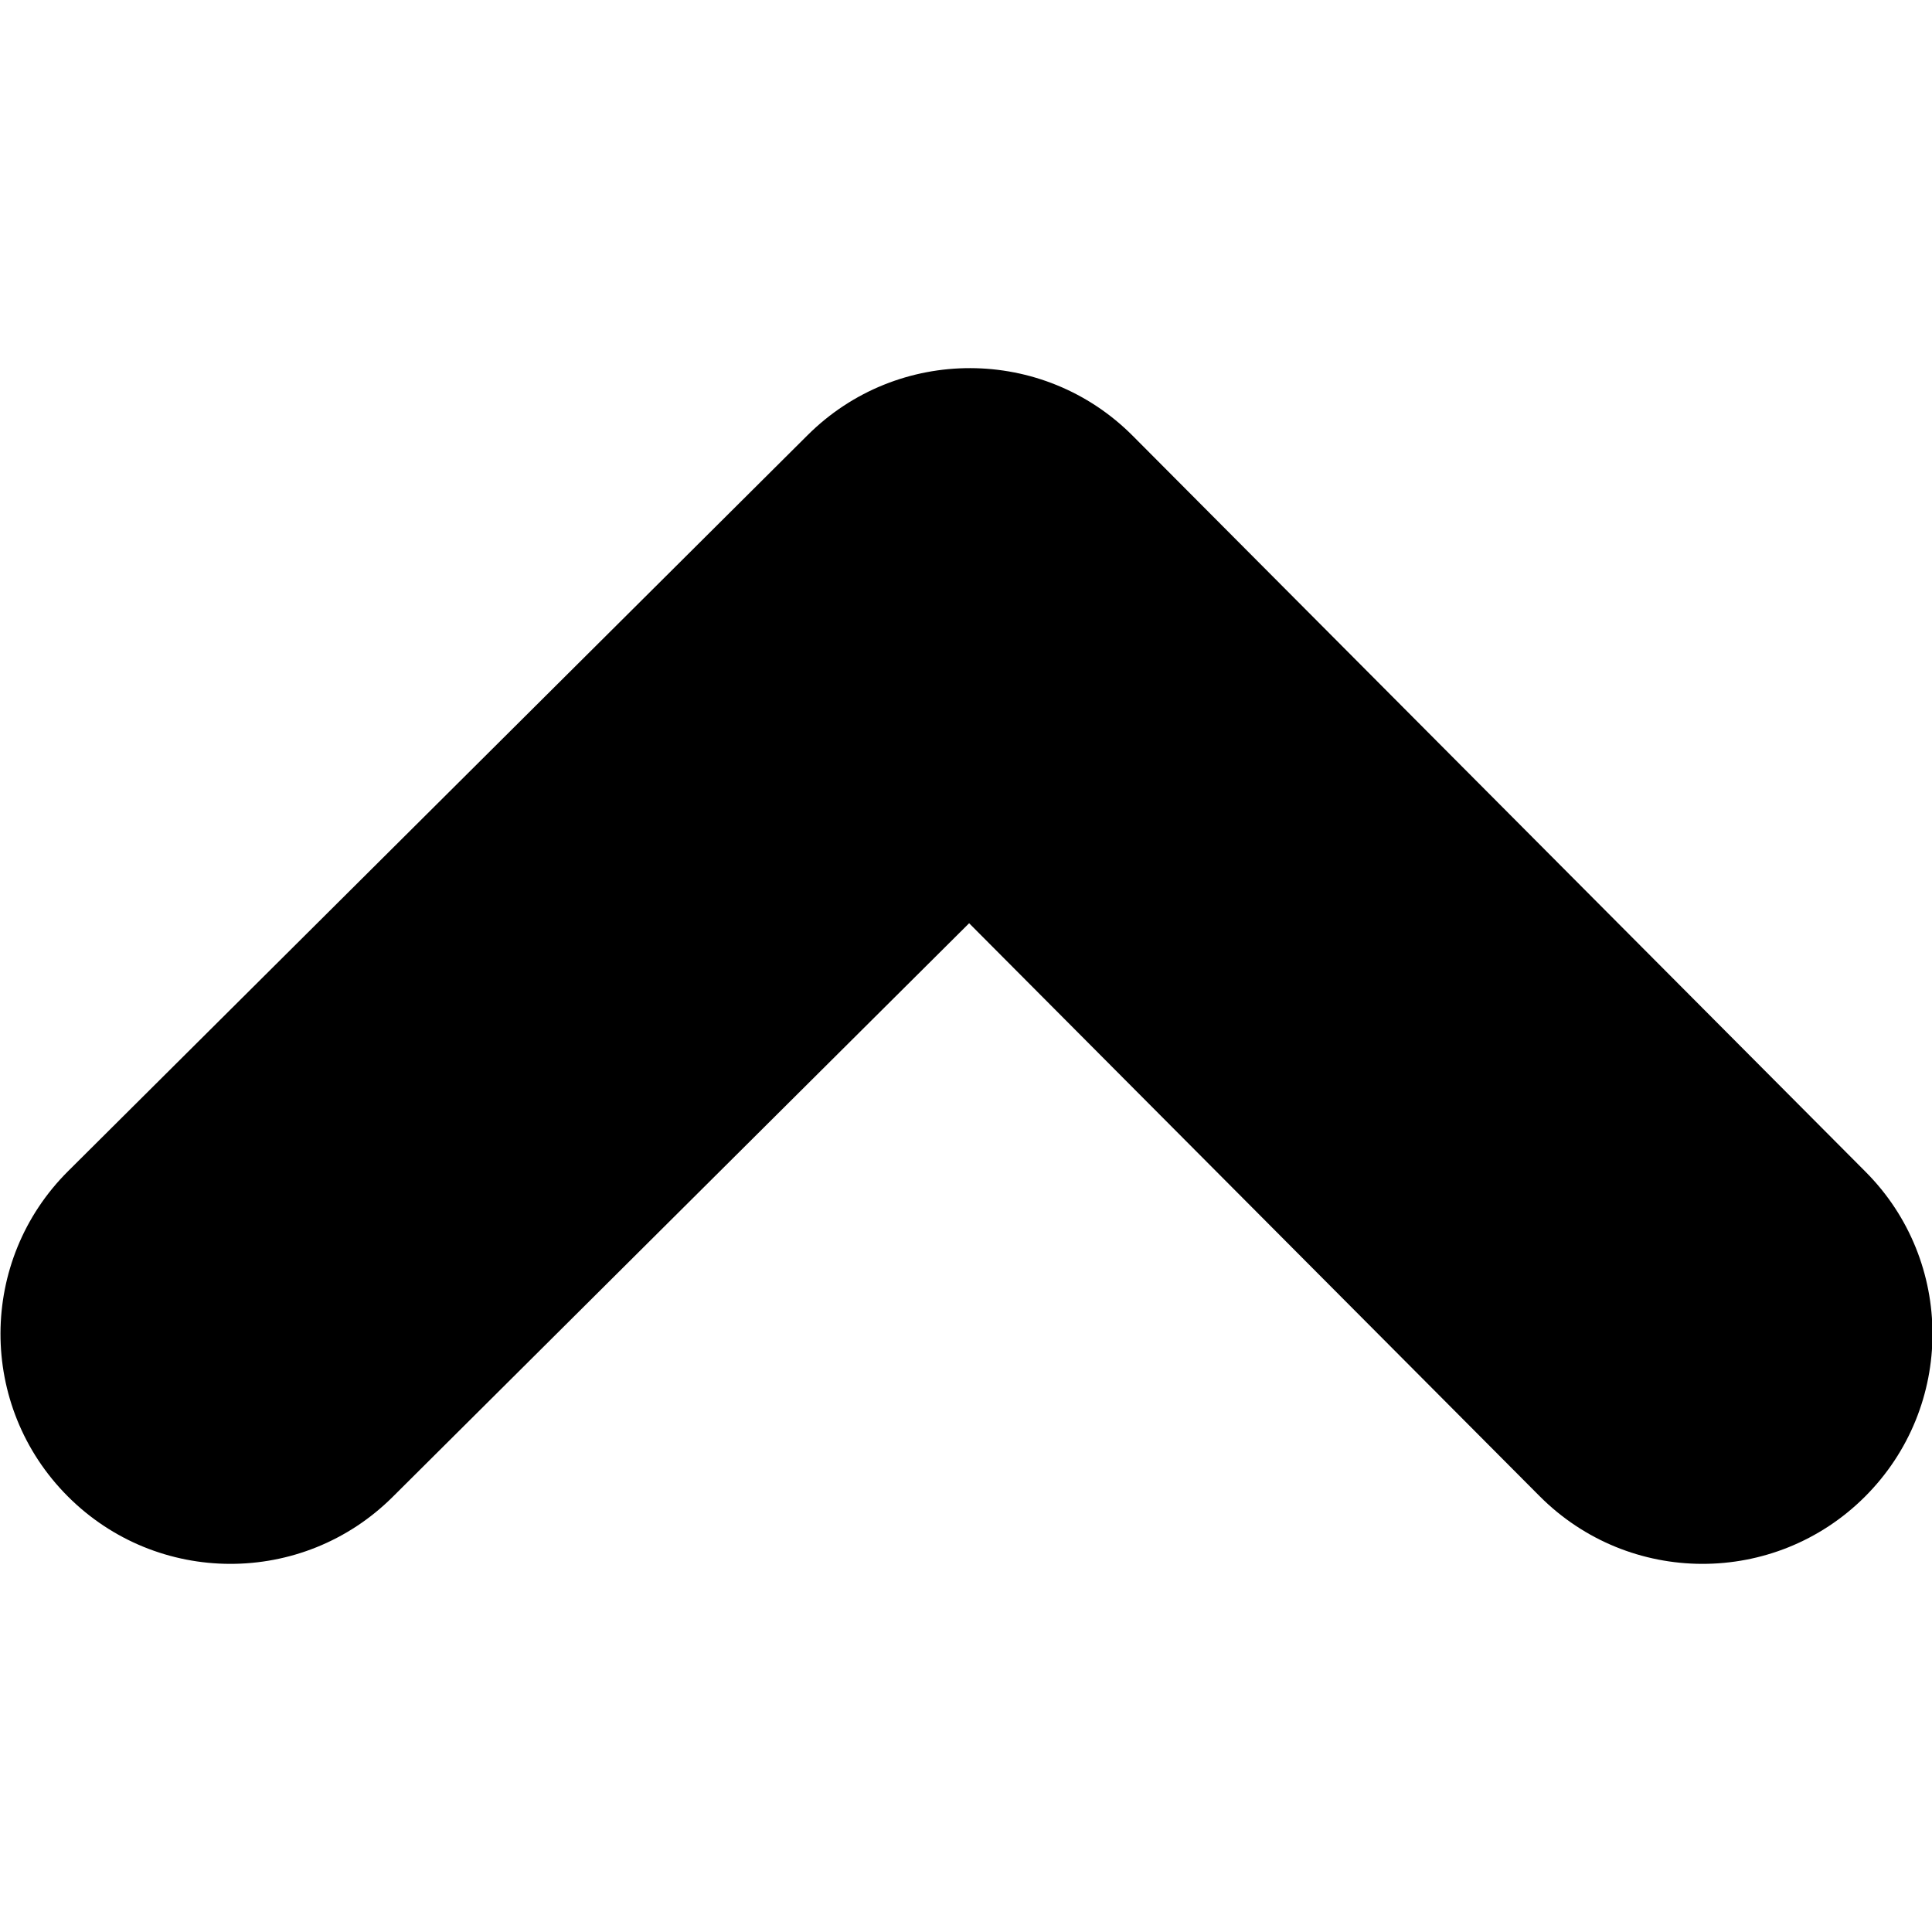
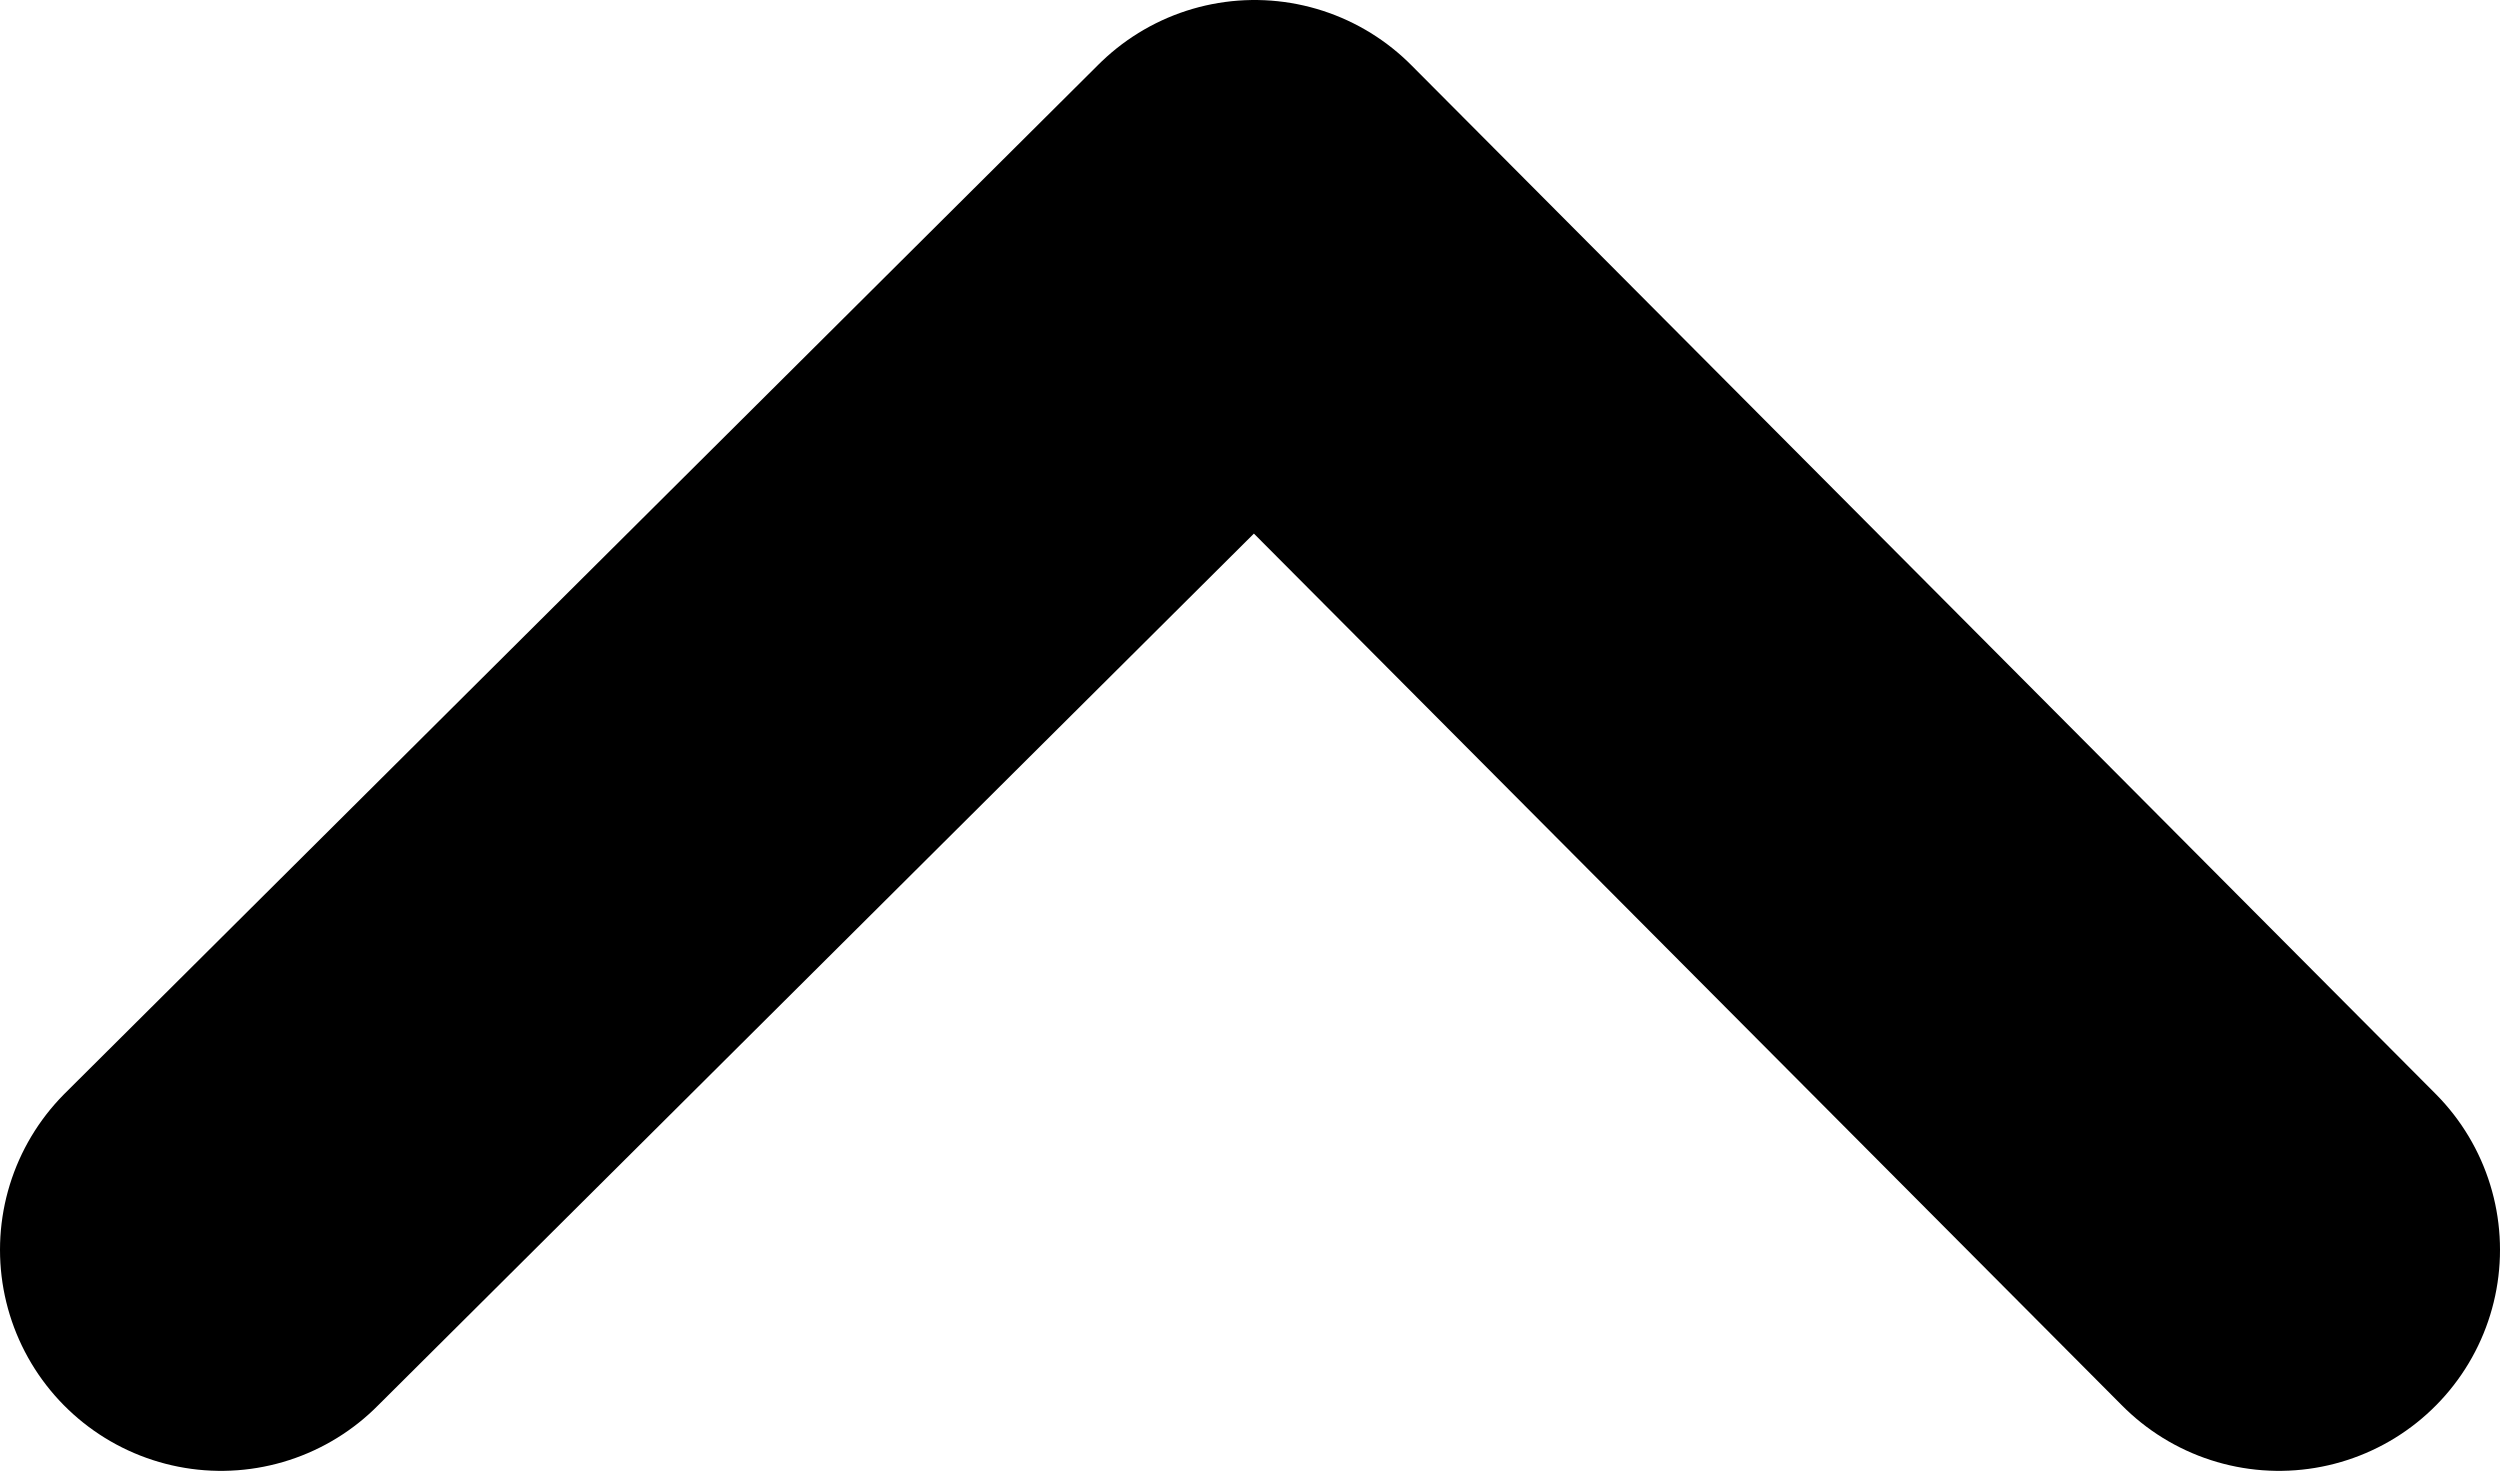
- <svg xmlns="http://www.w3.org/2000/svg" viewBox="0 0 1024 1024" fill="currentcolor">
-   <path d="M1024.259,707.004c0,31.279-11.997,62.558-35.897,86.362-47.704,47.513-124.83,47.323-172.343-.381l-302.362-303.647-305.504,304.028c-47.704,47.513-124.877,47.323-172.343-.381-47.561-47.751-47.37-124.925.381-172.343L428.057,230.634c47.704-47.513,124.877-47.323,172.343.381l388.343,390.009c23.709,23.757,35.516,54.893,35.516,85.981Z" />
+ <svg xmlns="http://www.w3.org/2000/svg" viewBox="0 0 14.138 8.318">
+   <path d="M1.25,7.068L7.095,1.25l5.793,5.818" fill="none" stroke="currentcolor" stroke-linecap="round" stroke-linejoin="round" stroke-width="2.5" />
</svg>
